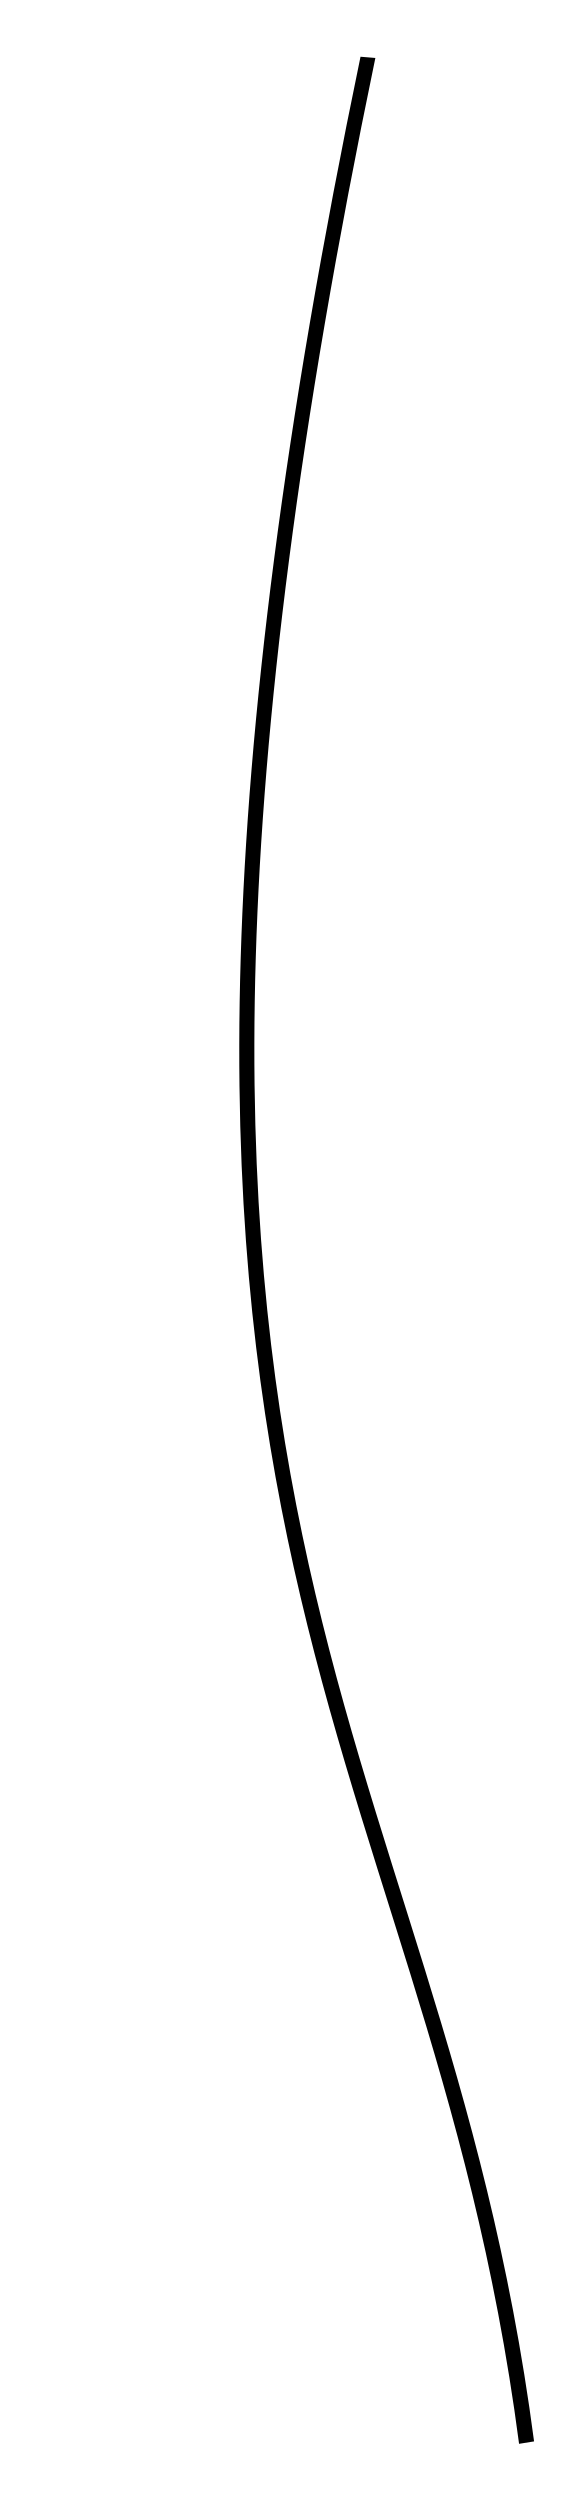
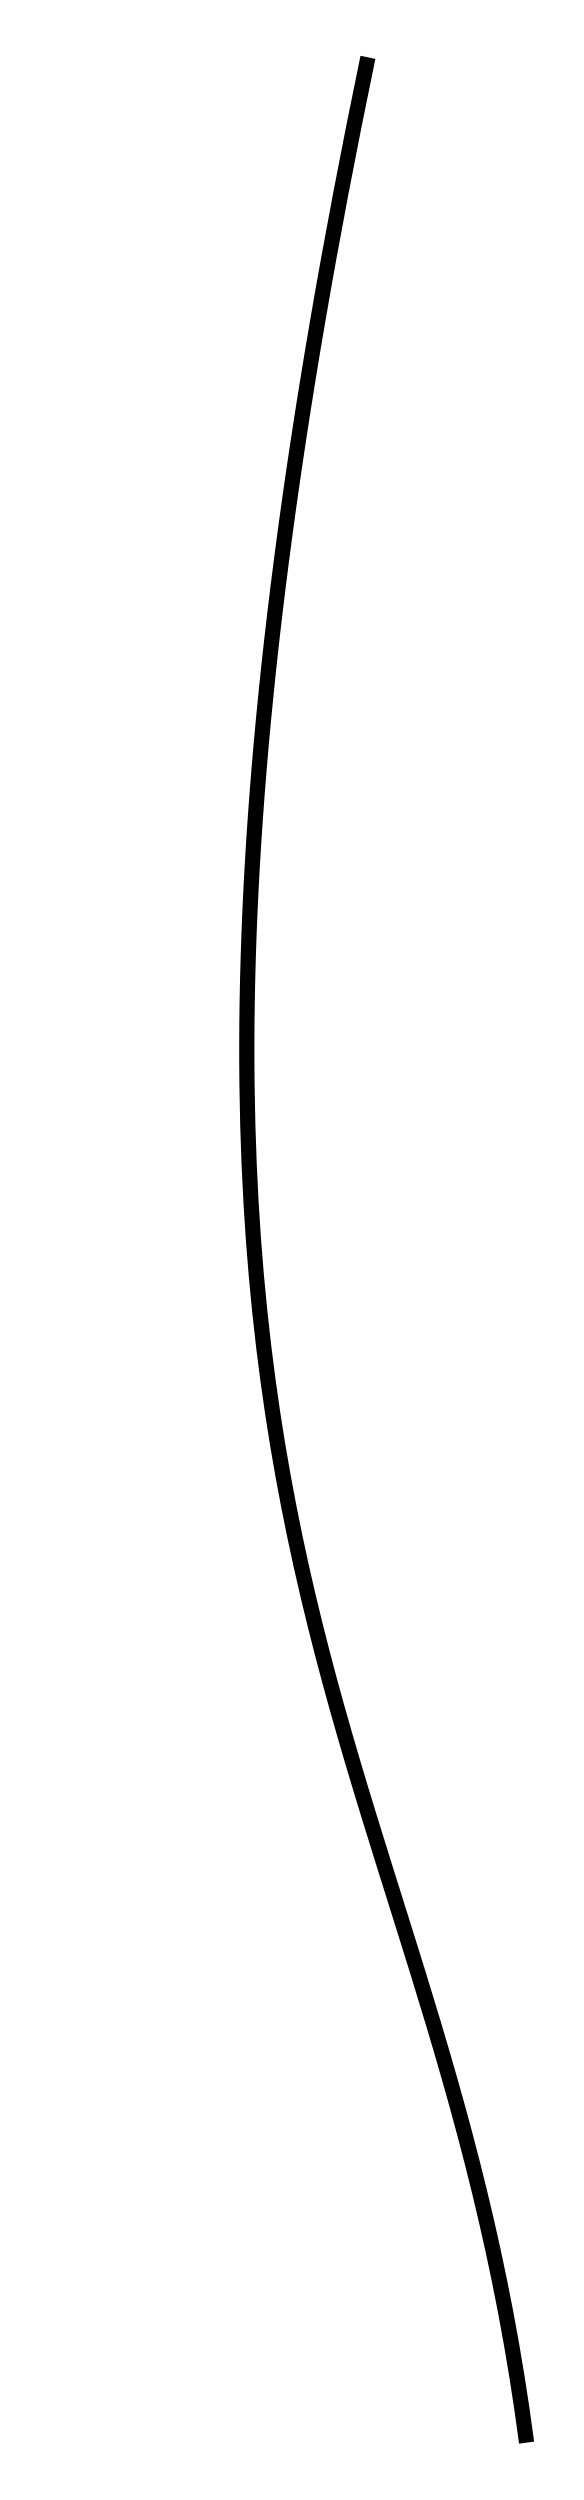
<svg xmlns="http://www.w3.org/2000/svg" version="1.1" id="LC-topline" width="10.181mm" height="43.587mm" viewBox="42.153 1747.526 10.181 43.587">
  <style type="text/css" id="style-LC-topline">
  .outline {
    stroke: #000000;
    stroke-width: 0.5;
    fill:none;
  }
  </style>
  <g id="LC-topline-def">
-     <path style="display:inline;fill:none;stroke:#000000;stroke-width:0.265px;stroke-linecap:butt;stroke-linejoin:miter;stroke-opacity:1" d="m 62.446,81.315 c -5.915,30.499 0.585,34.466 2.036,49.785" id="LC-topline-outline" transform="matrix(0.992554,-0.08036897,0.01496052,0.8386101,-14.62963,1685.353)" />
+     <path style="display:inline;fill:none;stroke:#000000;stroke-width:0.265px;stroke-linecap:butt;stroke-linejoin:miter;stroke-opacity:1" d="M 48.568,1748.526 C 43.153,1774.578 49.664,1777.382 51.334,1790.113" id="LC-topline-outline" />
  </g>
</svg>
